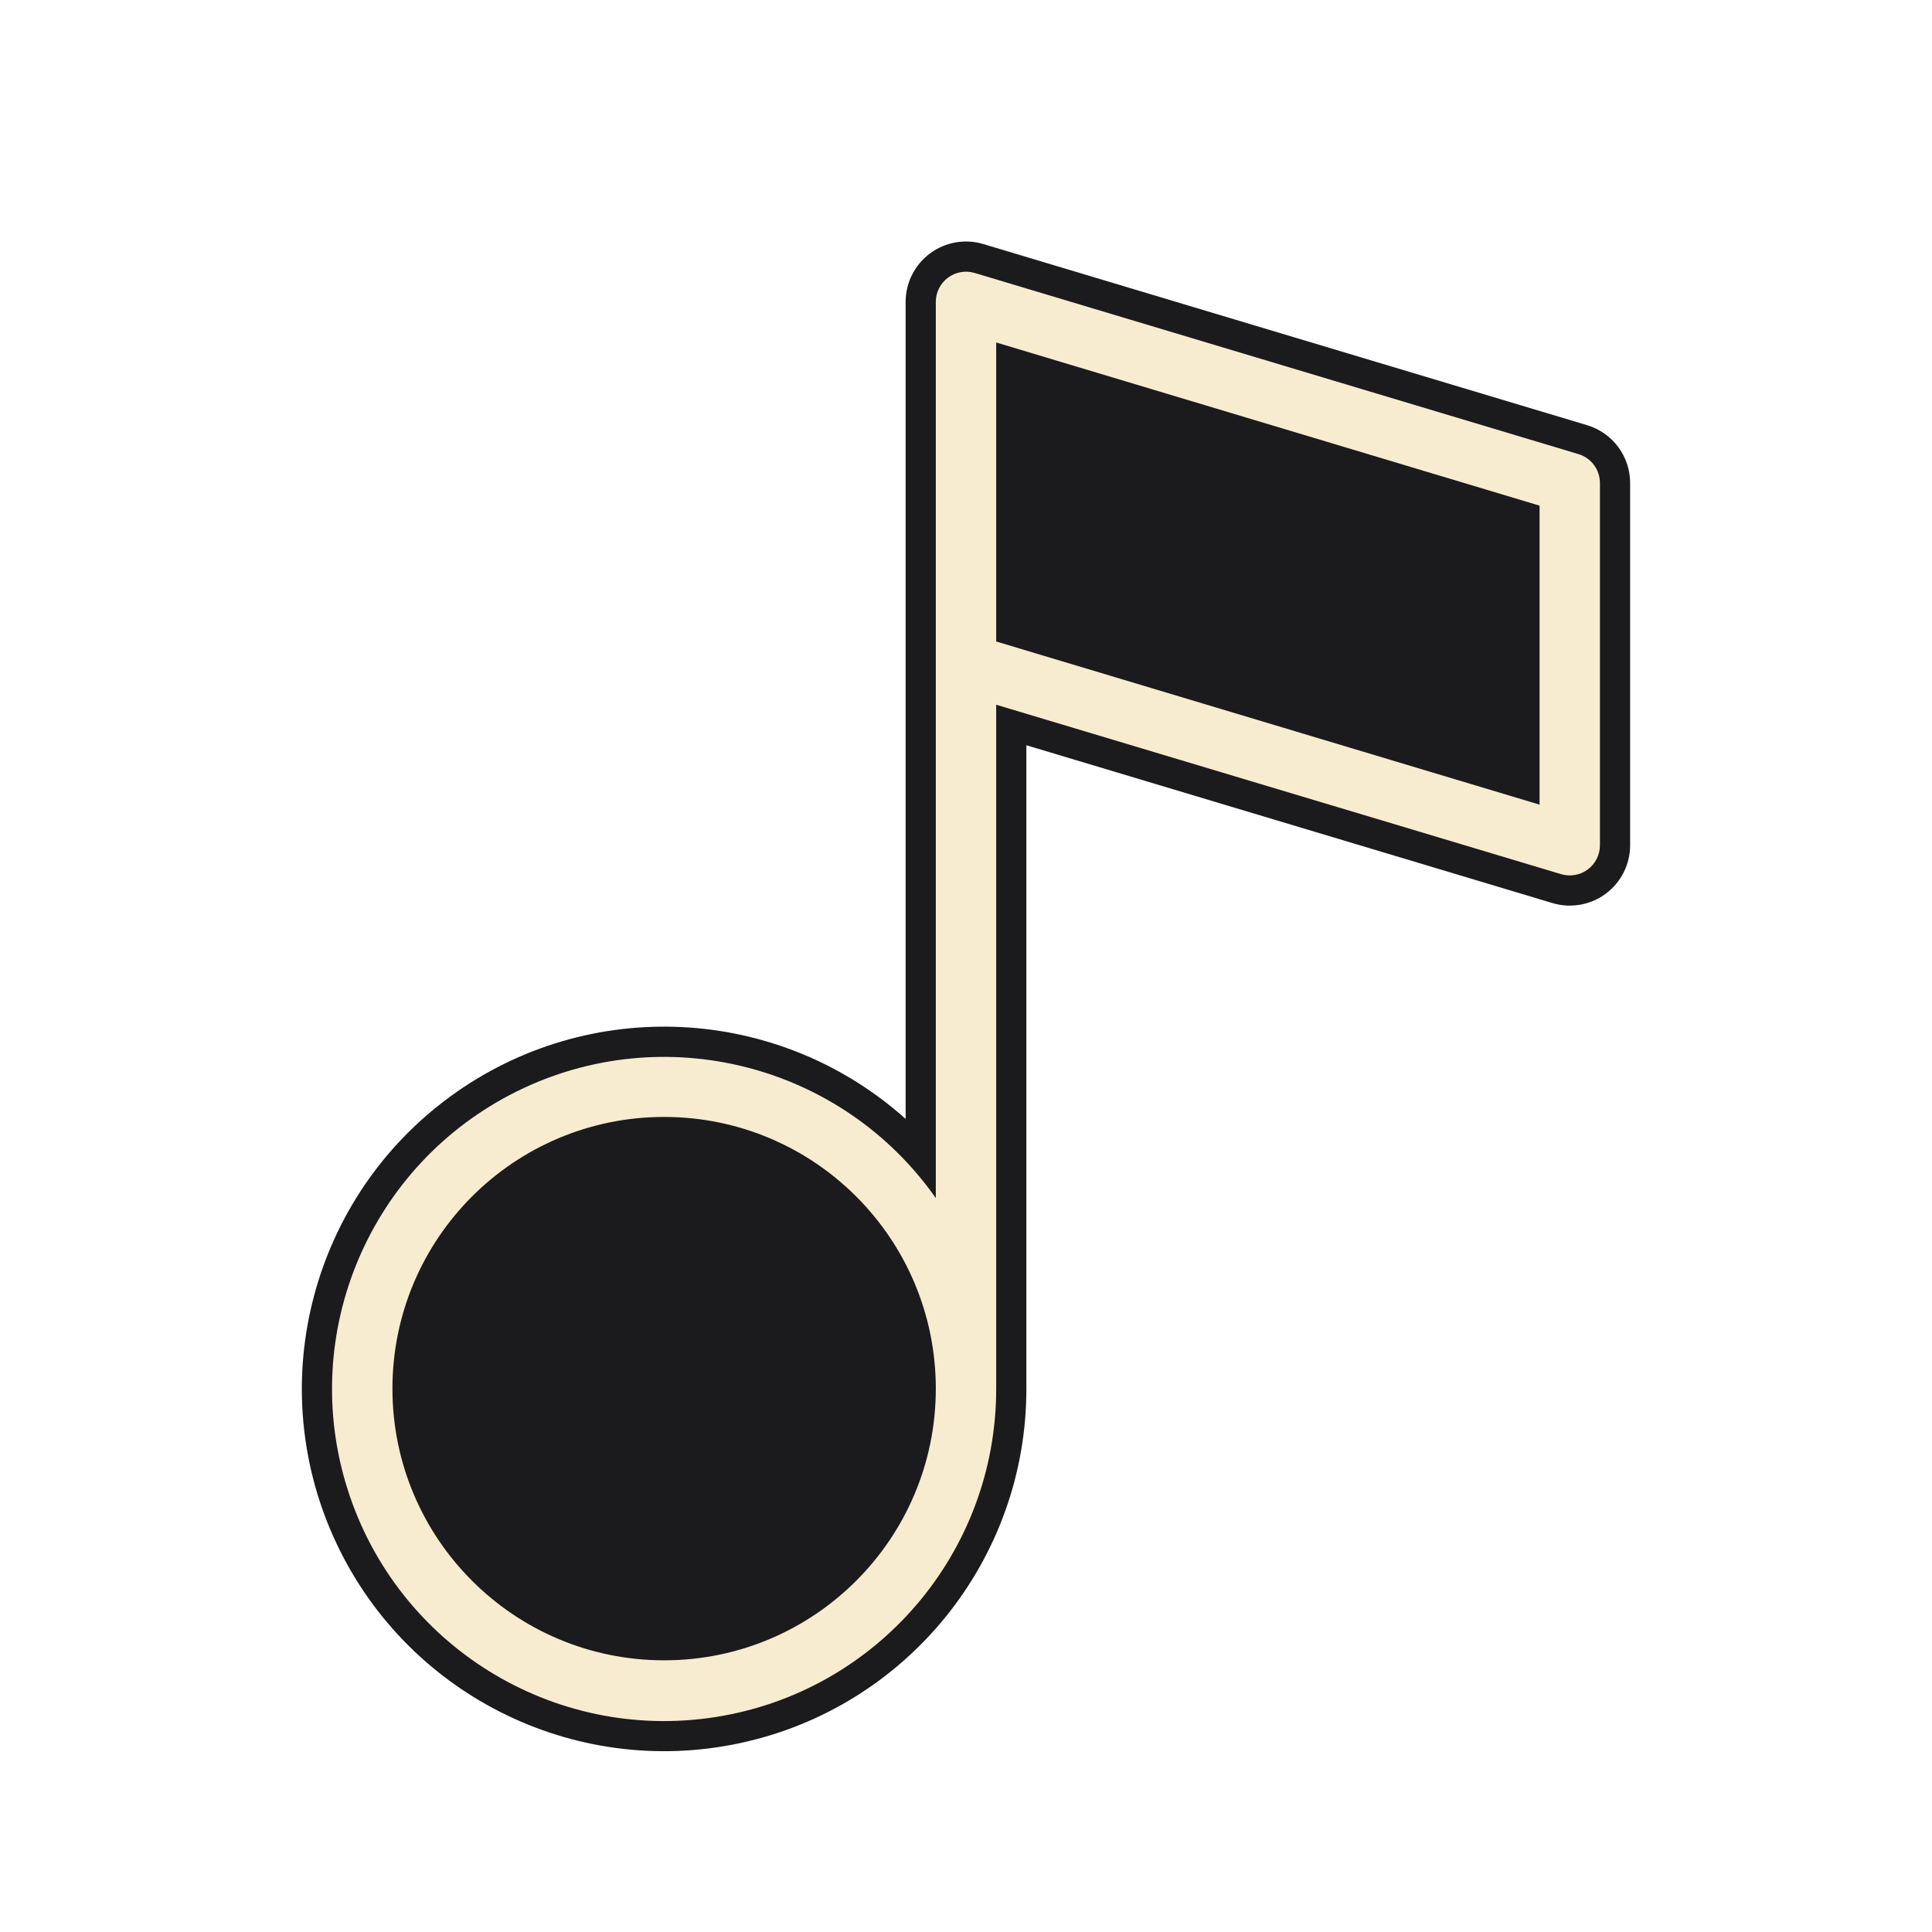
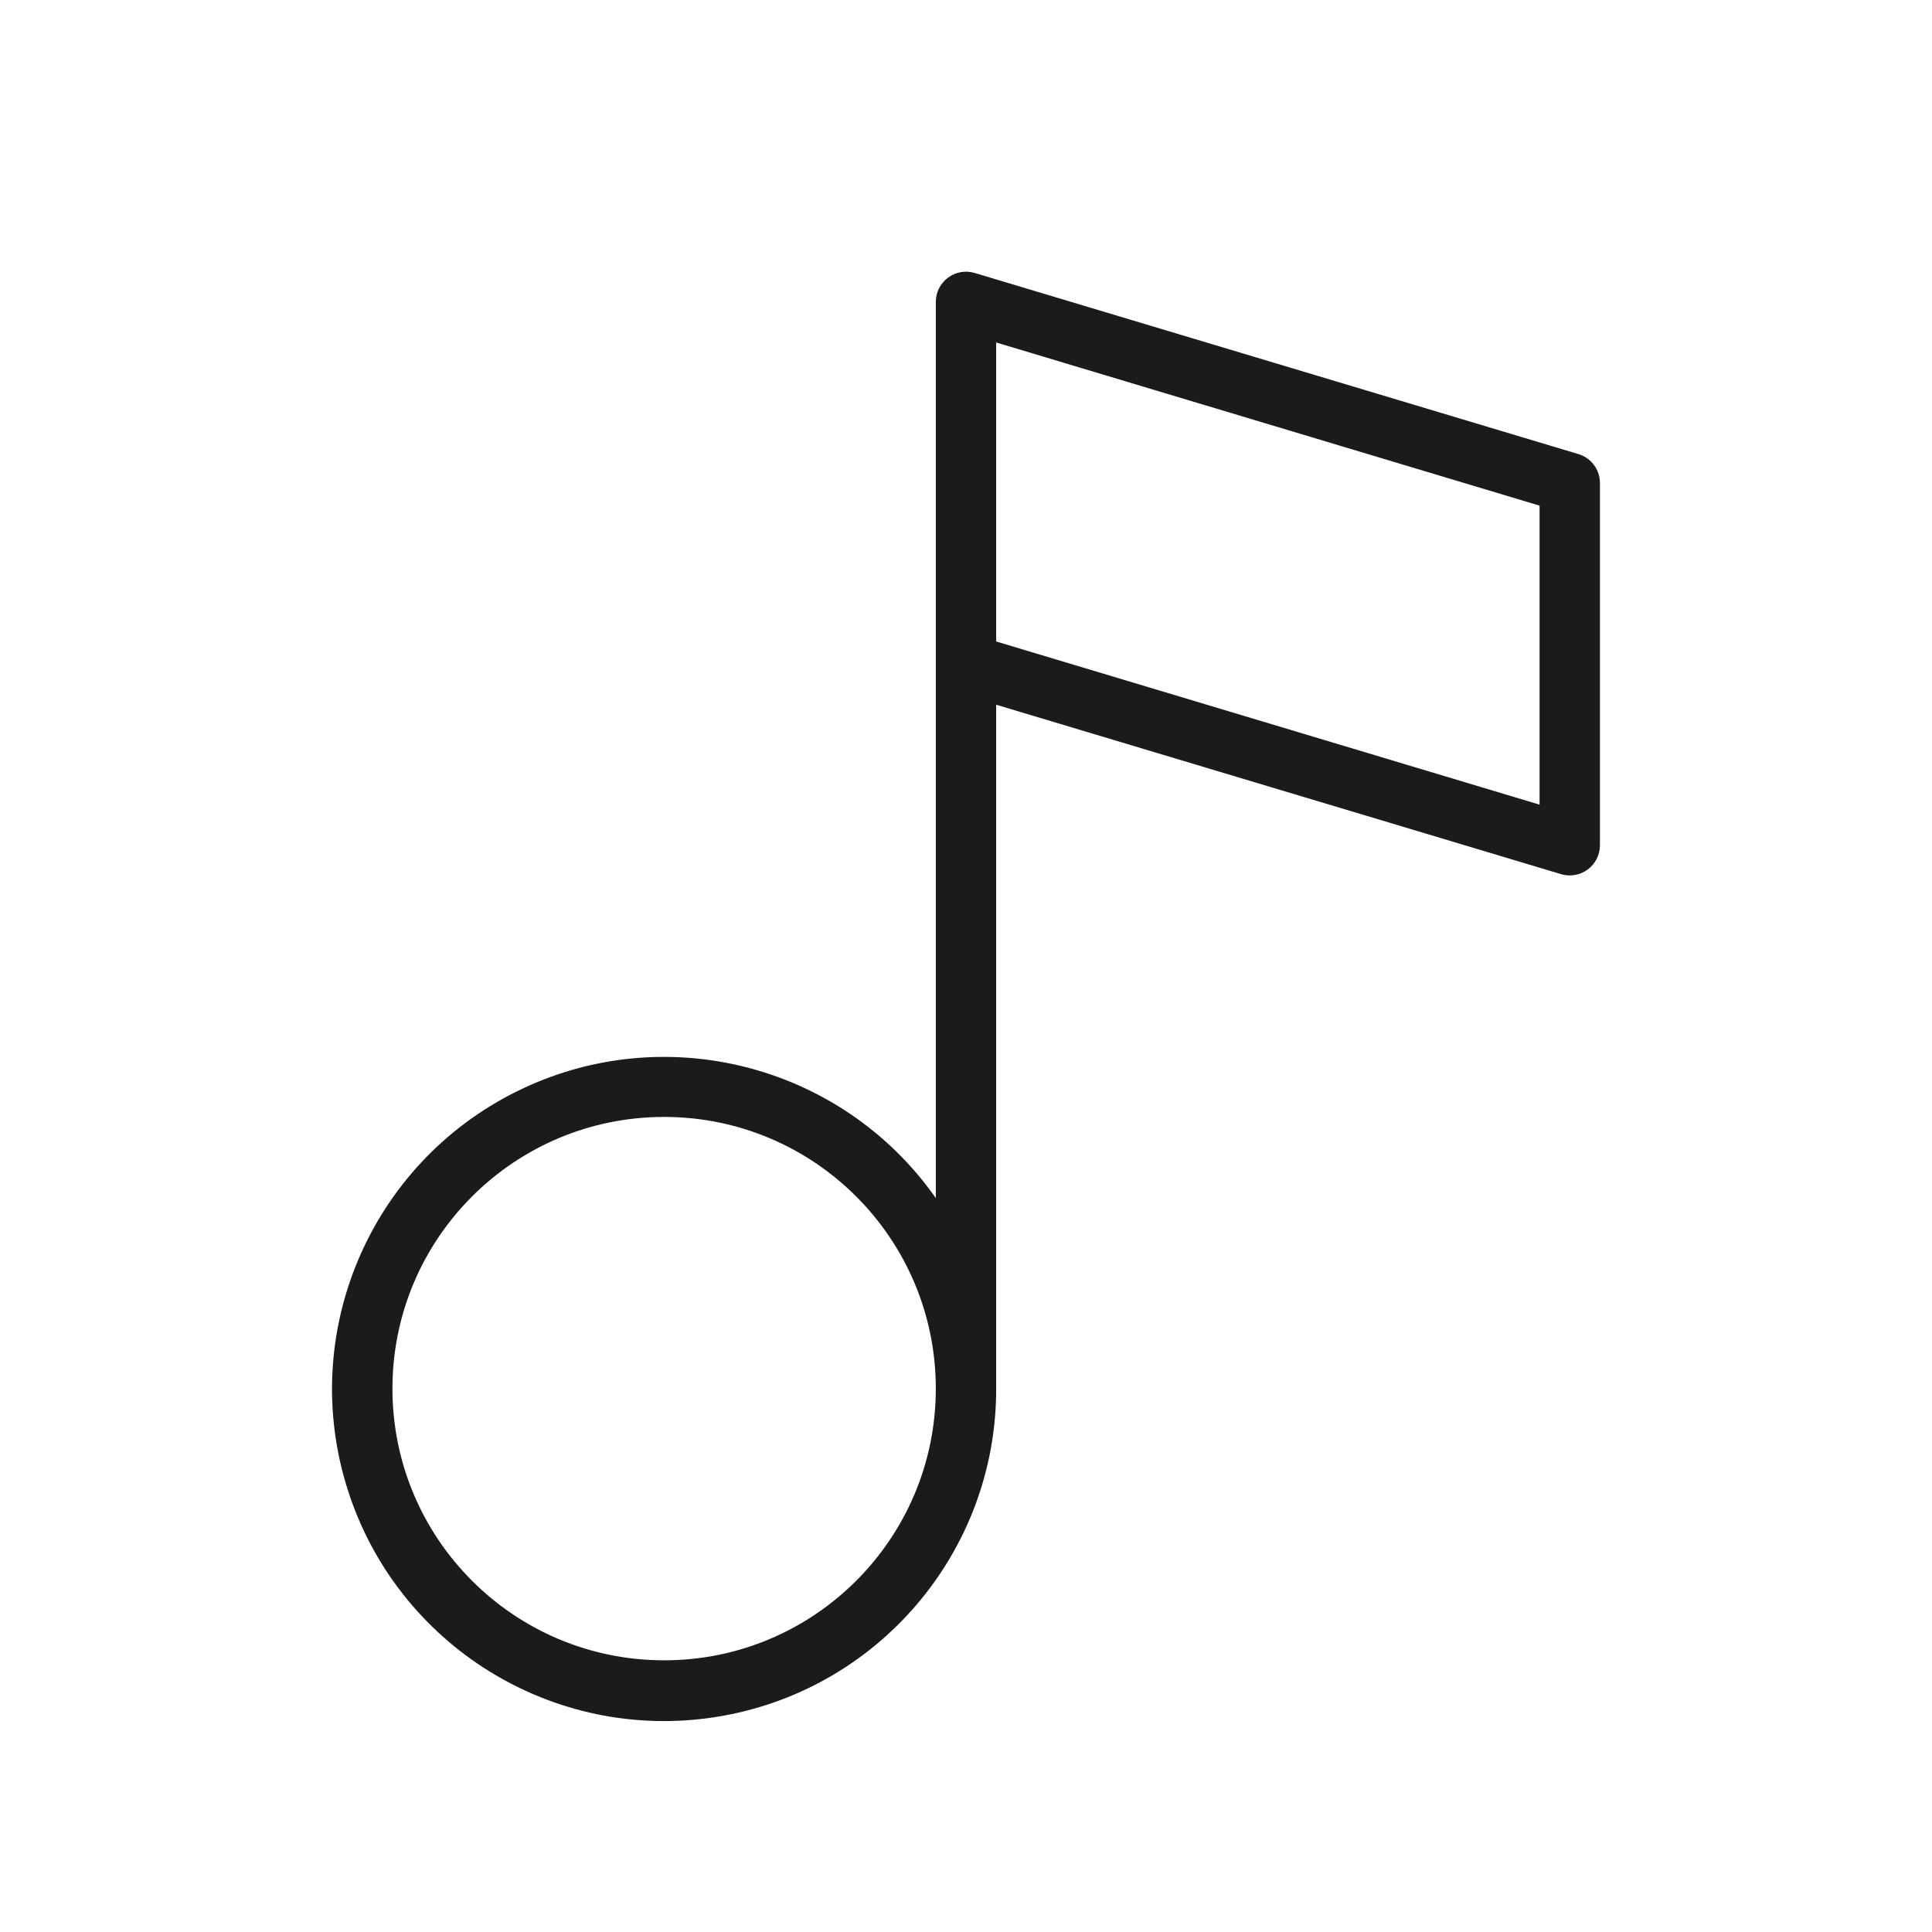
- <svg xmlns="http://www.w3.org/2000/svg" viewBox="0 0 256 256" width="48" height="48">
-   <path fill="#1b1b1d" d="m210.3 56.34l-80-24A8 8 0 0 0 120 40v108.26A48 48 0 1 0 136 184V98.75l69.7 20.91A8 8 0 0 0 216 112V64a8 8 0 0 0-5.7-7.66" />
-   <path fill="#f8ecd0" d="m209.15 60.17l-80-24A4 4 0 0 0 124 40v118.75a44 44 0 1 0 8 25.25V93.38l74.85 22.45A4 4 0 0 0 212 112V64a4 4 0 0 0-2.85-3.83M88 220a36 36 0 1 1 36-36a36 36 0 0 1-36 36m116-113.38L132 85V45.38L204 67Z" />
+ <svg xmlns="http://www.w3.org/2000/svg" width="1em" height="1em" viewBox="0 0 256 256">
+   <path fill="#1b1b1d" d="m209.15 60.17l-80-24A4 4 0 0 0 124 40v118.75a44 44 0 1 0 8 25.25V93.38l74.85 22.45A4 4 0 0 0 212 112V64a4 4 0 0 0-2.85-3.83M88 220a36 36 0 1 1 36-36a36 36 0 0 1-36 36m116-113.38L132 85V45.38L204 67Z" />
</svg>
